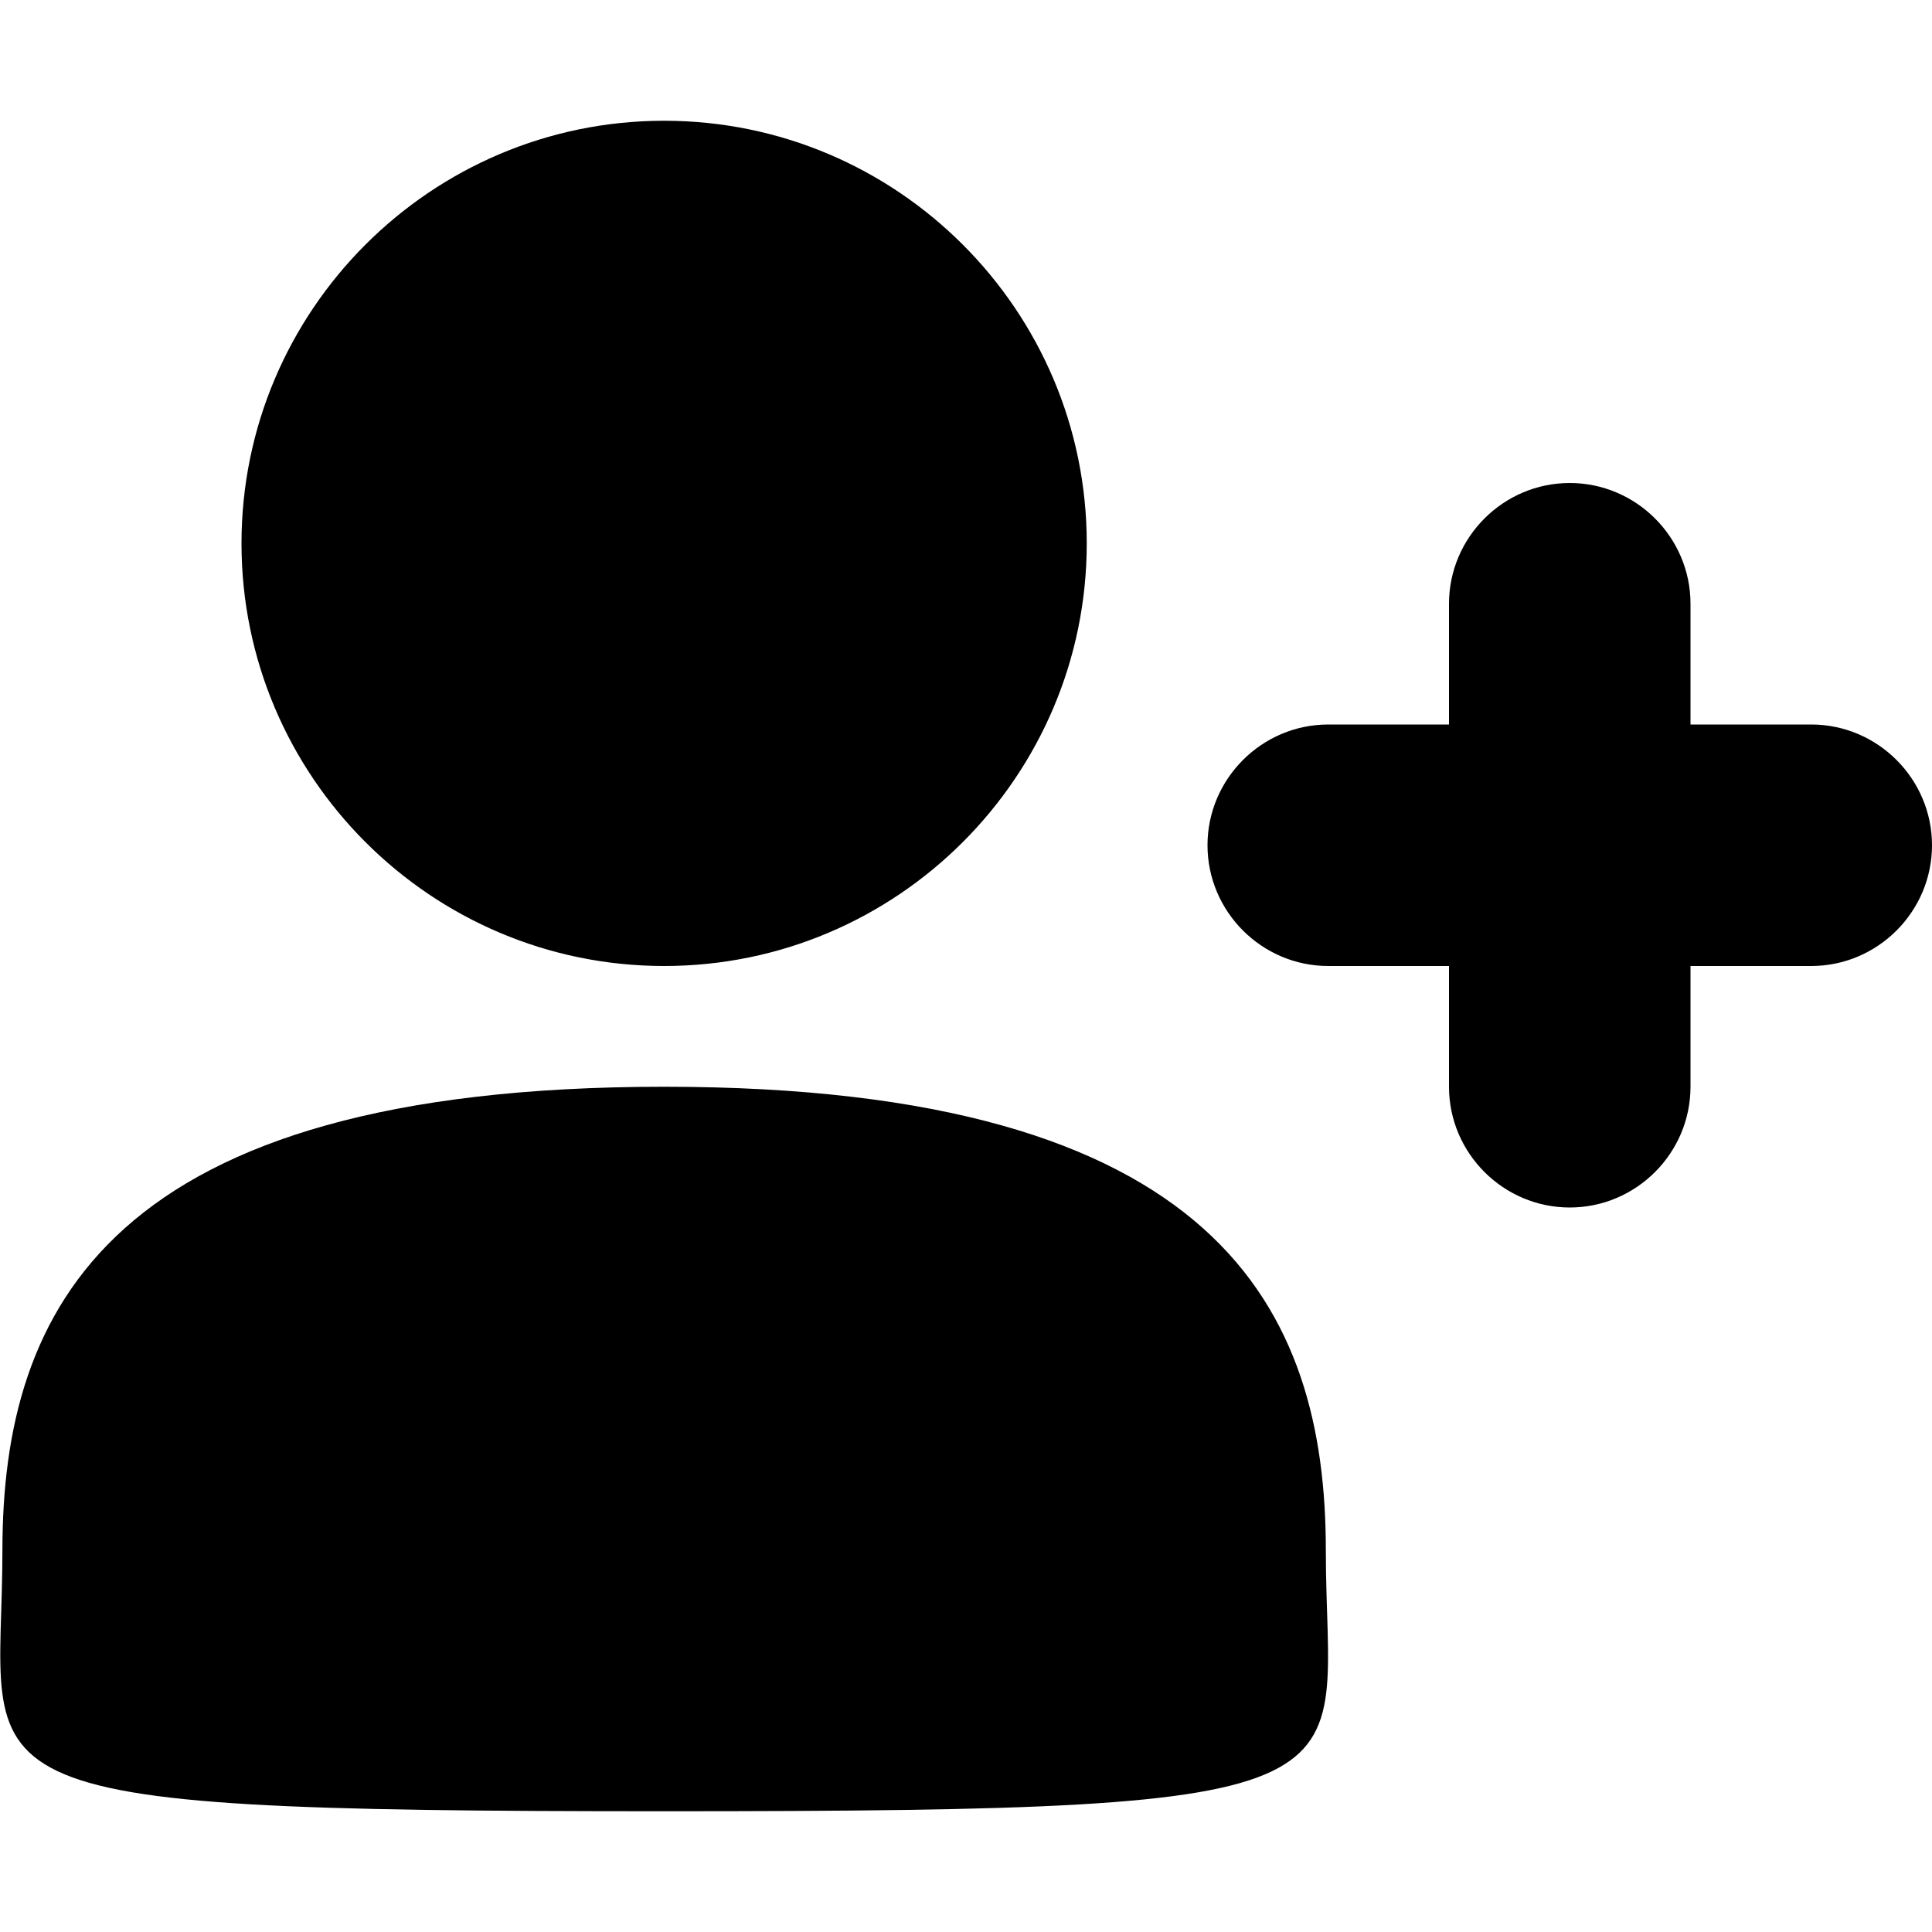
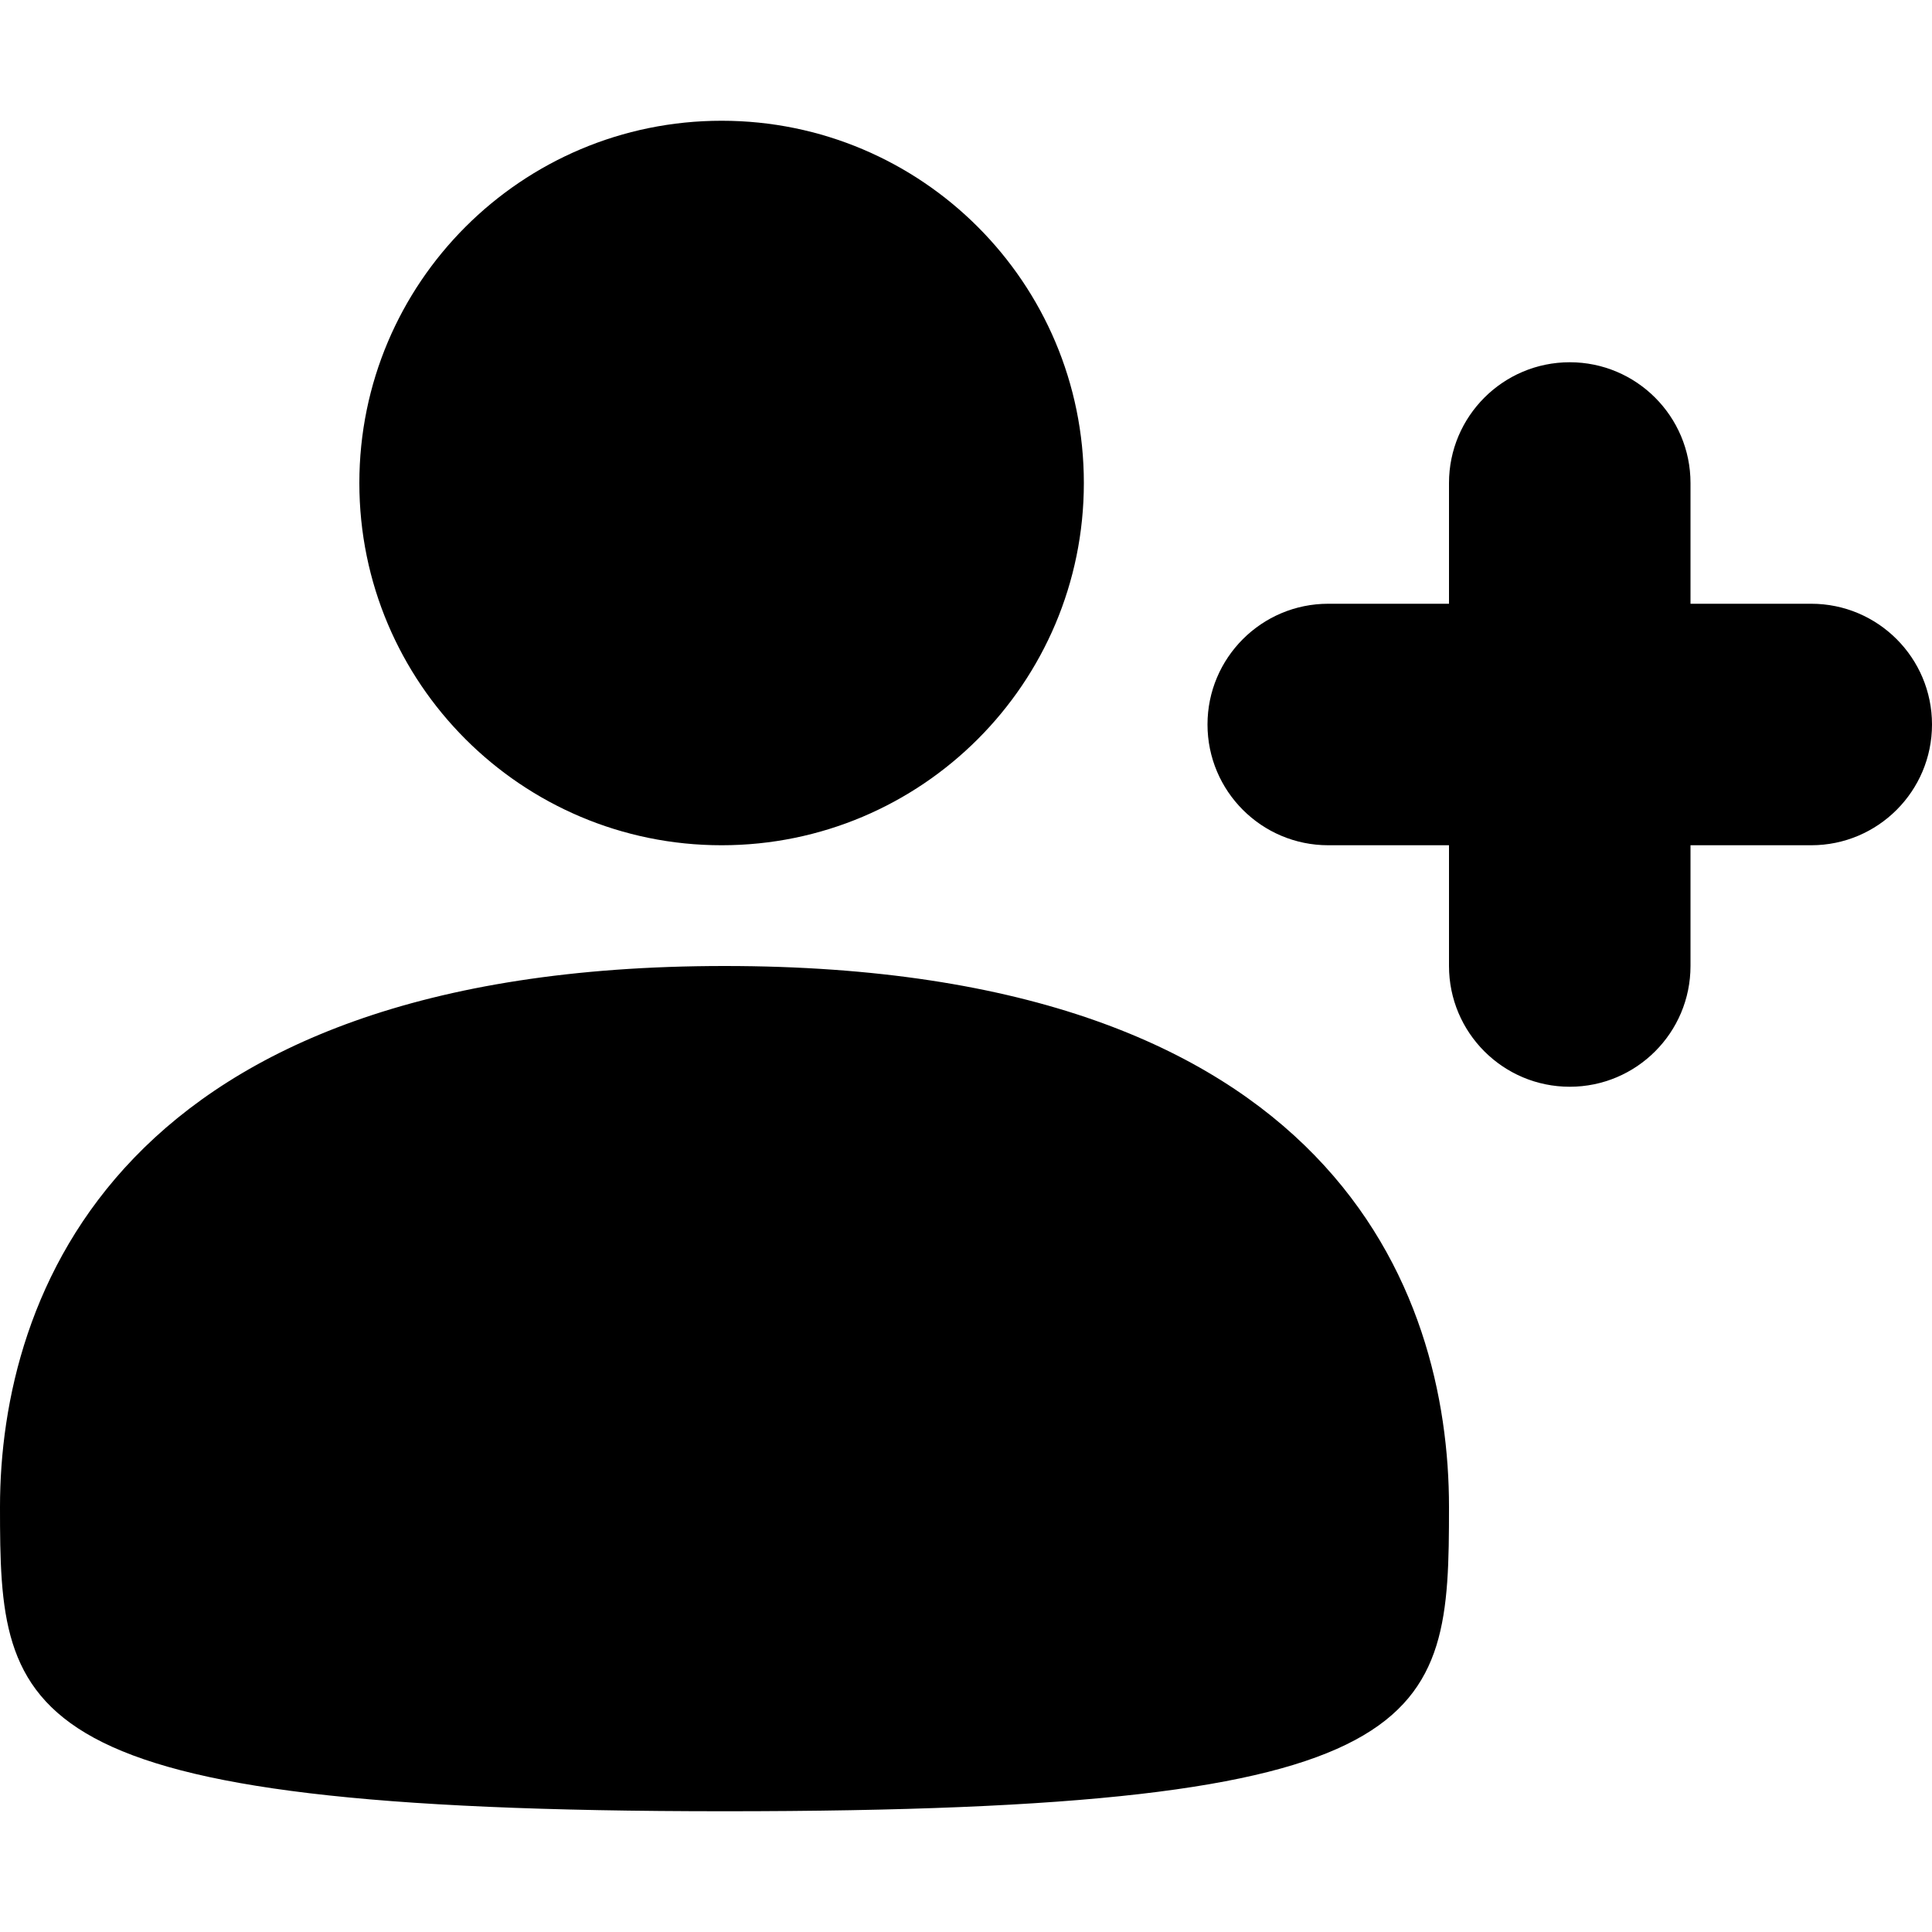
<svg xmlns="http://www.w3.org/2000/svg" width="16" height="16" viewBox="0 0 16 16">
-   <path fill-rule="evenodd" d="M12 6V5c0-.55.45-1 1-1s1 .45 1 1v1h1c.55 0 1 .45 1 1s-.45 1-1 1h-1v1c0 .55-.45 1-1 1s-1-.45-1-1V8h-1c-.55 0-1-.45-1-1s.45-1 1-1h1zM5.5 8C3.57 8 2 6.43 2 4.5S3.57 1 5.5 1 9 2.57 9 4.5 7.43 8 5.5 8zm0 7c-6.1 0-5.48-.17-5.48-2.16C.02 10.84.9 9 5.5 9c4.6 0 5.48 1.85 5.48 3.84 0 2 .63 2.16-5.48 2.16z" />
+   <path fill="#000000" fill-rule="evenodd" d="M12,5 L12,4 C12,3.448 12.448,3 13,3 C13.552,3 14,3.448 14,4 L14,5 L15,5 C15.552,5 16,5.448 16,6 C16,6.552 15.552,7 15,7 L14,7 L14,8 C14,8.552 13.552,9 13,9 C12.448,9 12,8.552 12,8 L12,7 L11,7 C10.448,7 10,6.552 10,6 C10,5.448 10.448,5 11,5 L12,5 Z M5.976,7 C4.32,7 2.976,5.657 2.976,4 C2.976,2.343 4.32,1 5.976,1 C7.633,1 8.976,2.343 8.976,4 C8.976,5.657 7.633,7 5.976,7 Z M6,15 C0.076,15 0,14.219 0,12.48 C1.82592993e-16,10.741 0.964,8 6,8 C11.036,8 12,10.692 12,12.48 C12,14.268 11.924,15 6,15 Z" />
</svg>
